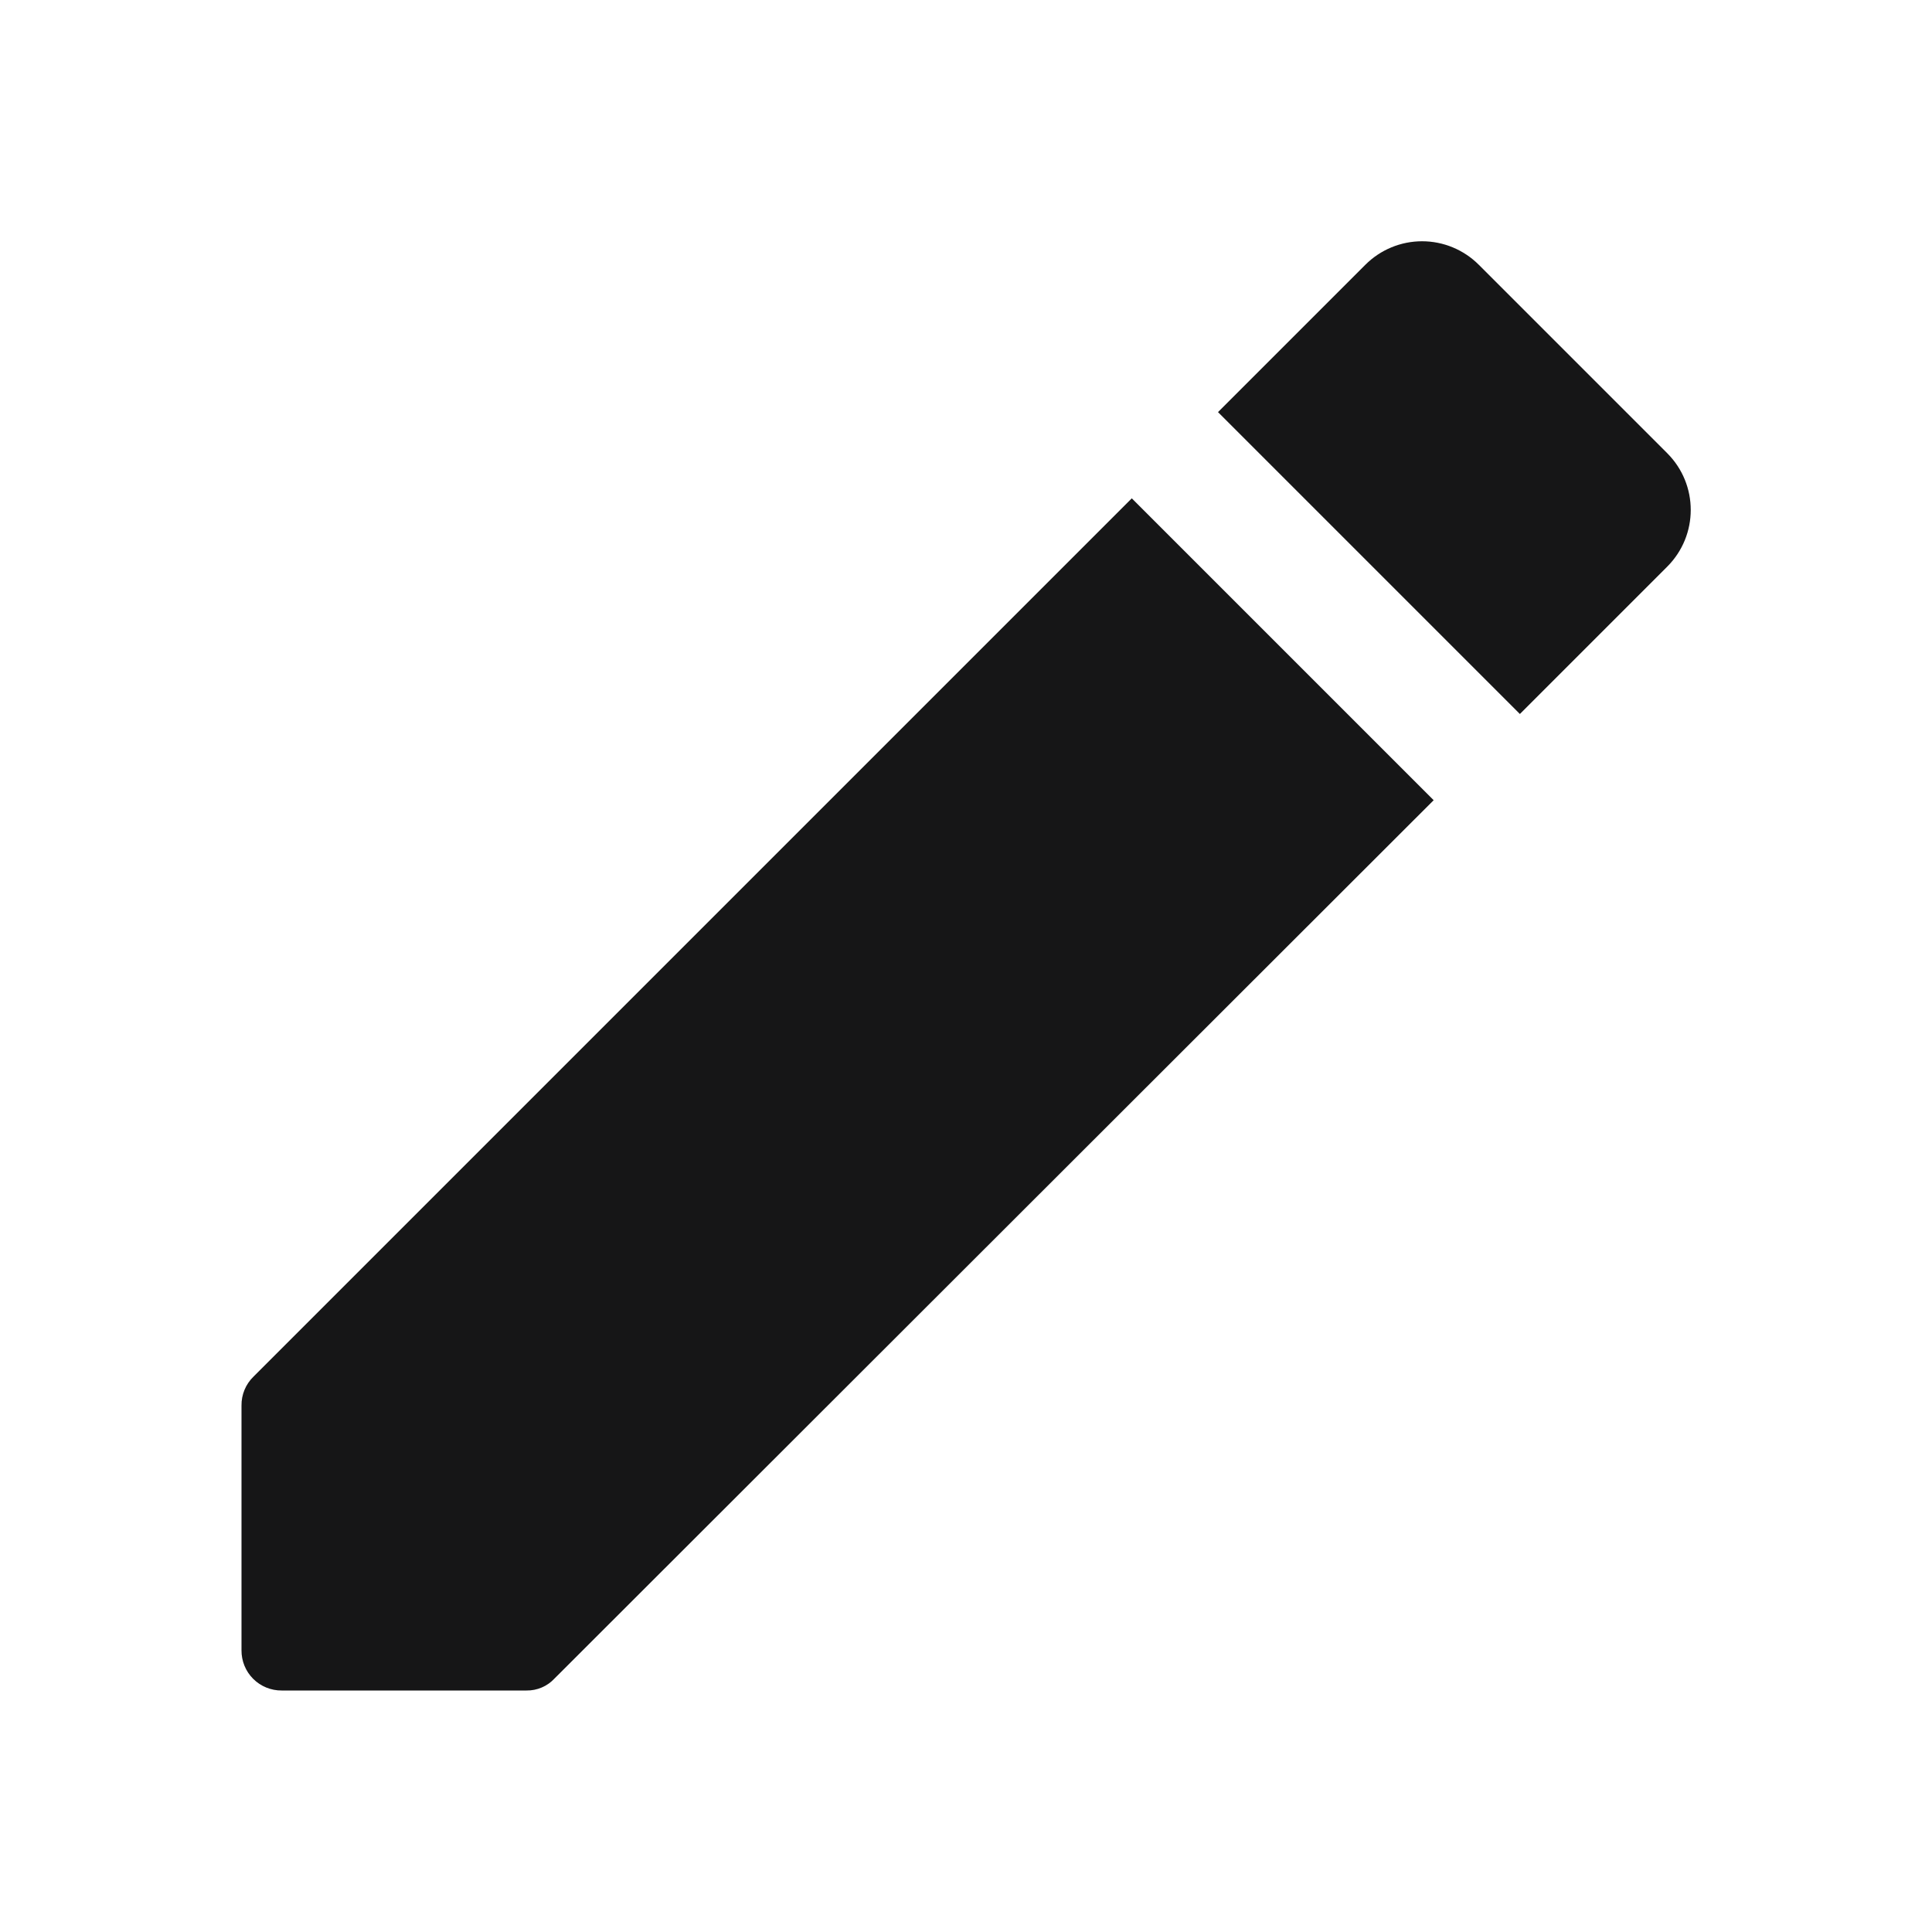
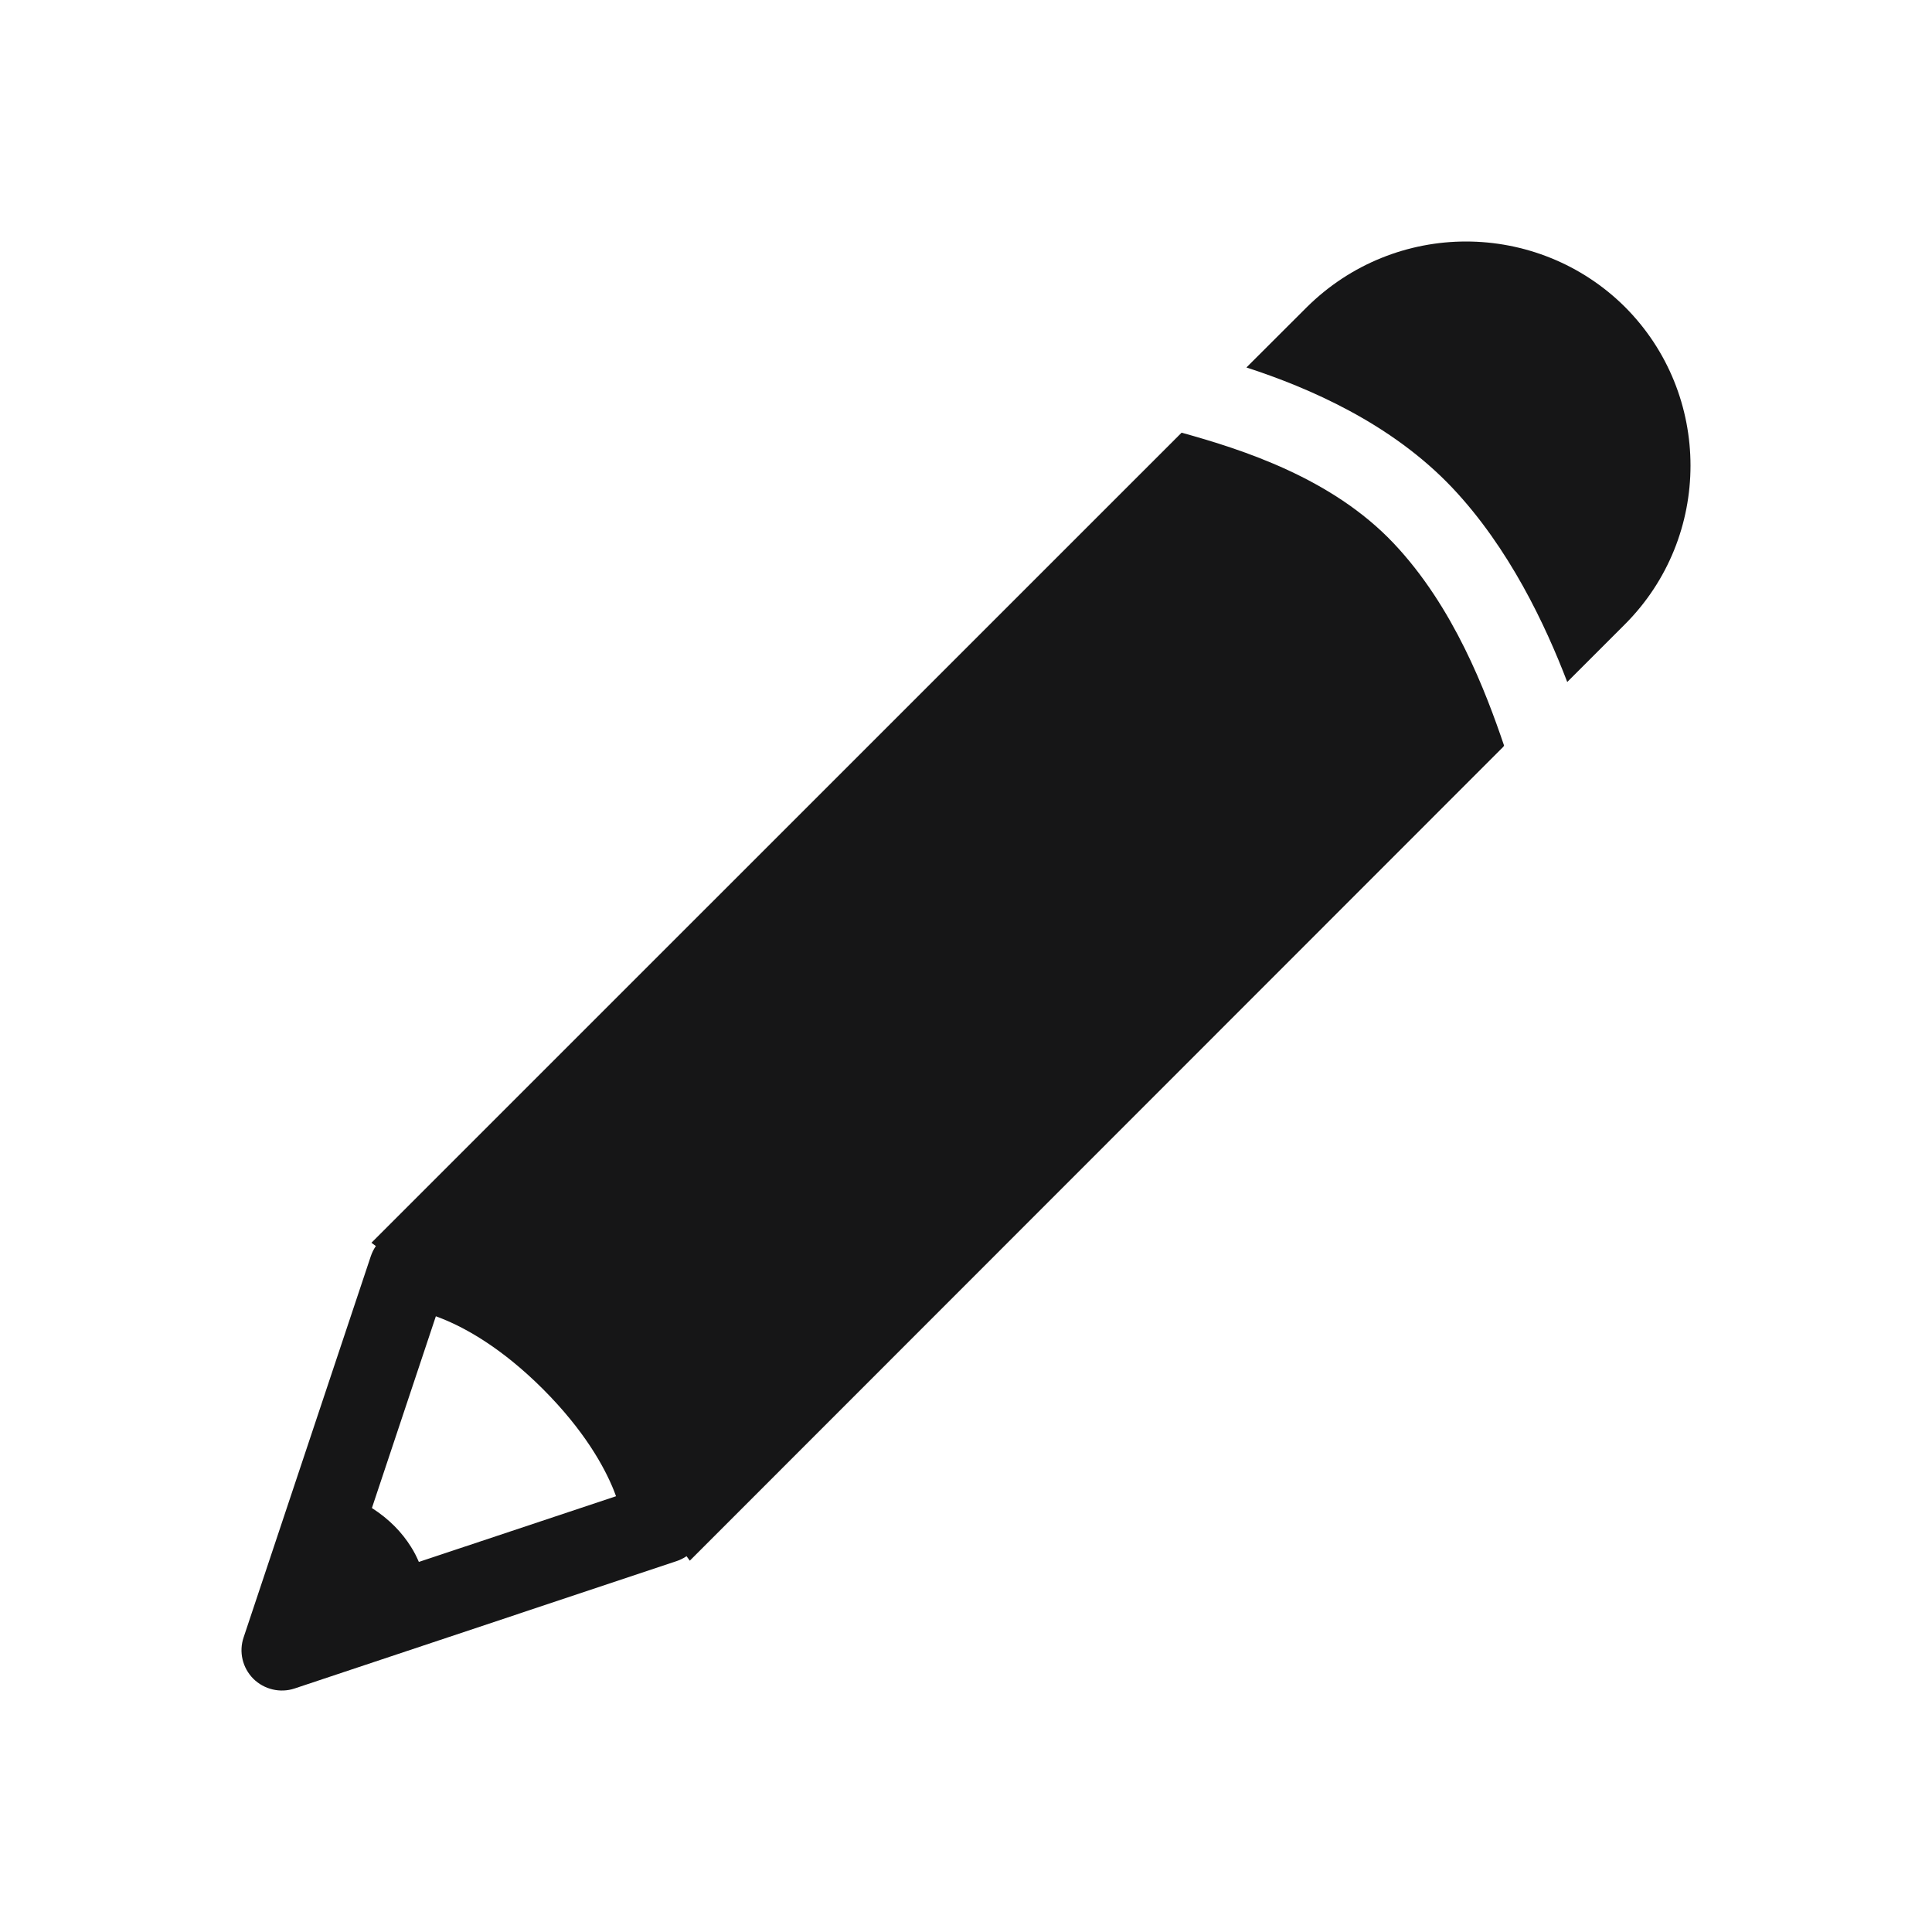
- <svg xmlns="http://www.w3.org/2000/svg" width="16" height="16" viewBox="0 0 16 16">
-   <g fill="none">
-     <path d="M0 0h16v16H0z" />
-     <path fill="#161617" d="M2 11.64v2.027a.33.33 0 00.333.333H4.36a.31.31 0 00.233-.1l7.28-7.273-2.5-2.5L2.1 11.4a.327.327 0 00-.1.24zm11.807-6.947c.26-.26.26-.68 0-.94l-1.56-1.56a.664.664 0 00-.94 0l-1.22 1.22 2.5 2.5 1.22-1.22z" />
-   </g>
+ <svg xmlns="http://www.w3.org/2000/svg" width="20" height="20" viewBox="0 0 20 20" fill="none">
+   <path fill-rule="evenodd" clip-rule="evenodd" d="M15.176 2.5C14.58 2.5 13.984 2.728 13.528 3.18L12.903 3.804C13.554 4.016 14.401 4.382 15.032 5.047C15.624 5.673 15.999 6.472 16.224 7.06L16.819 6.465C17.727 5.558 17.727 4.082 16.819 3.175C16.368 2.728 15.772 2.5 15.176 2.5ZM15.57 7.718C15.381 7.162 15.051 6.283 14.425 5.622C13.786 4.948 12.865 4.655 12.232 4.479C12.231 4.48 12.23 4.481 12.229 4.482L3.845 12.865L3.891 12.899C3.869 12.931 3.852 12.965 3.839 13.003L2.522 16.95C2.471 17.1 2.51 17.265 2.622 17.378C2.734 17.489 2.9 17.529 3.05 17.479L7.003 16.161C7.04 16.149 7.075 16.131 7.107 16.11L7.141 16.156L15.562 7.731L15.57 7.718ZM6.355 15.43C6.363 15.45 6.37 15.47 6.377 15.489L4.336 16.169C4.314 16.118 4.288 16.065 4.254 16.012C4.162 15.865 4.031 15.727 3.85 15.611L4.512 13.626C4.531 13.633 4.551 13.641 4.572 13.649C4.823 13.749 5.195 13.955 5.621 14.38C6.046 14.806 6.254 15.179 6.355 15.43Z" fill="#161617" />
</svg>
